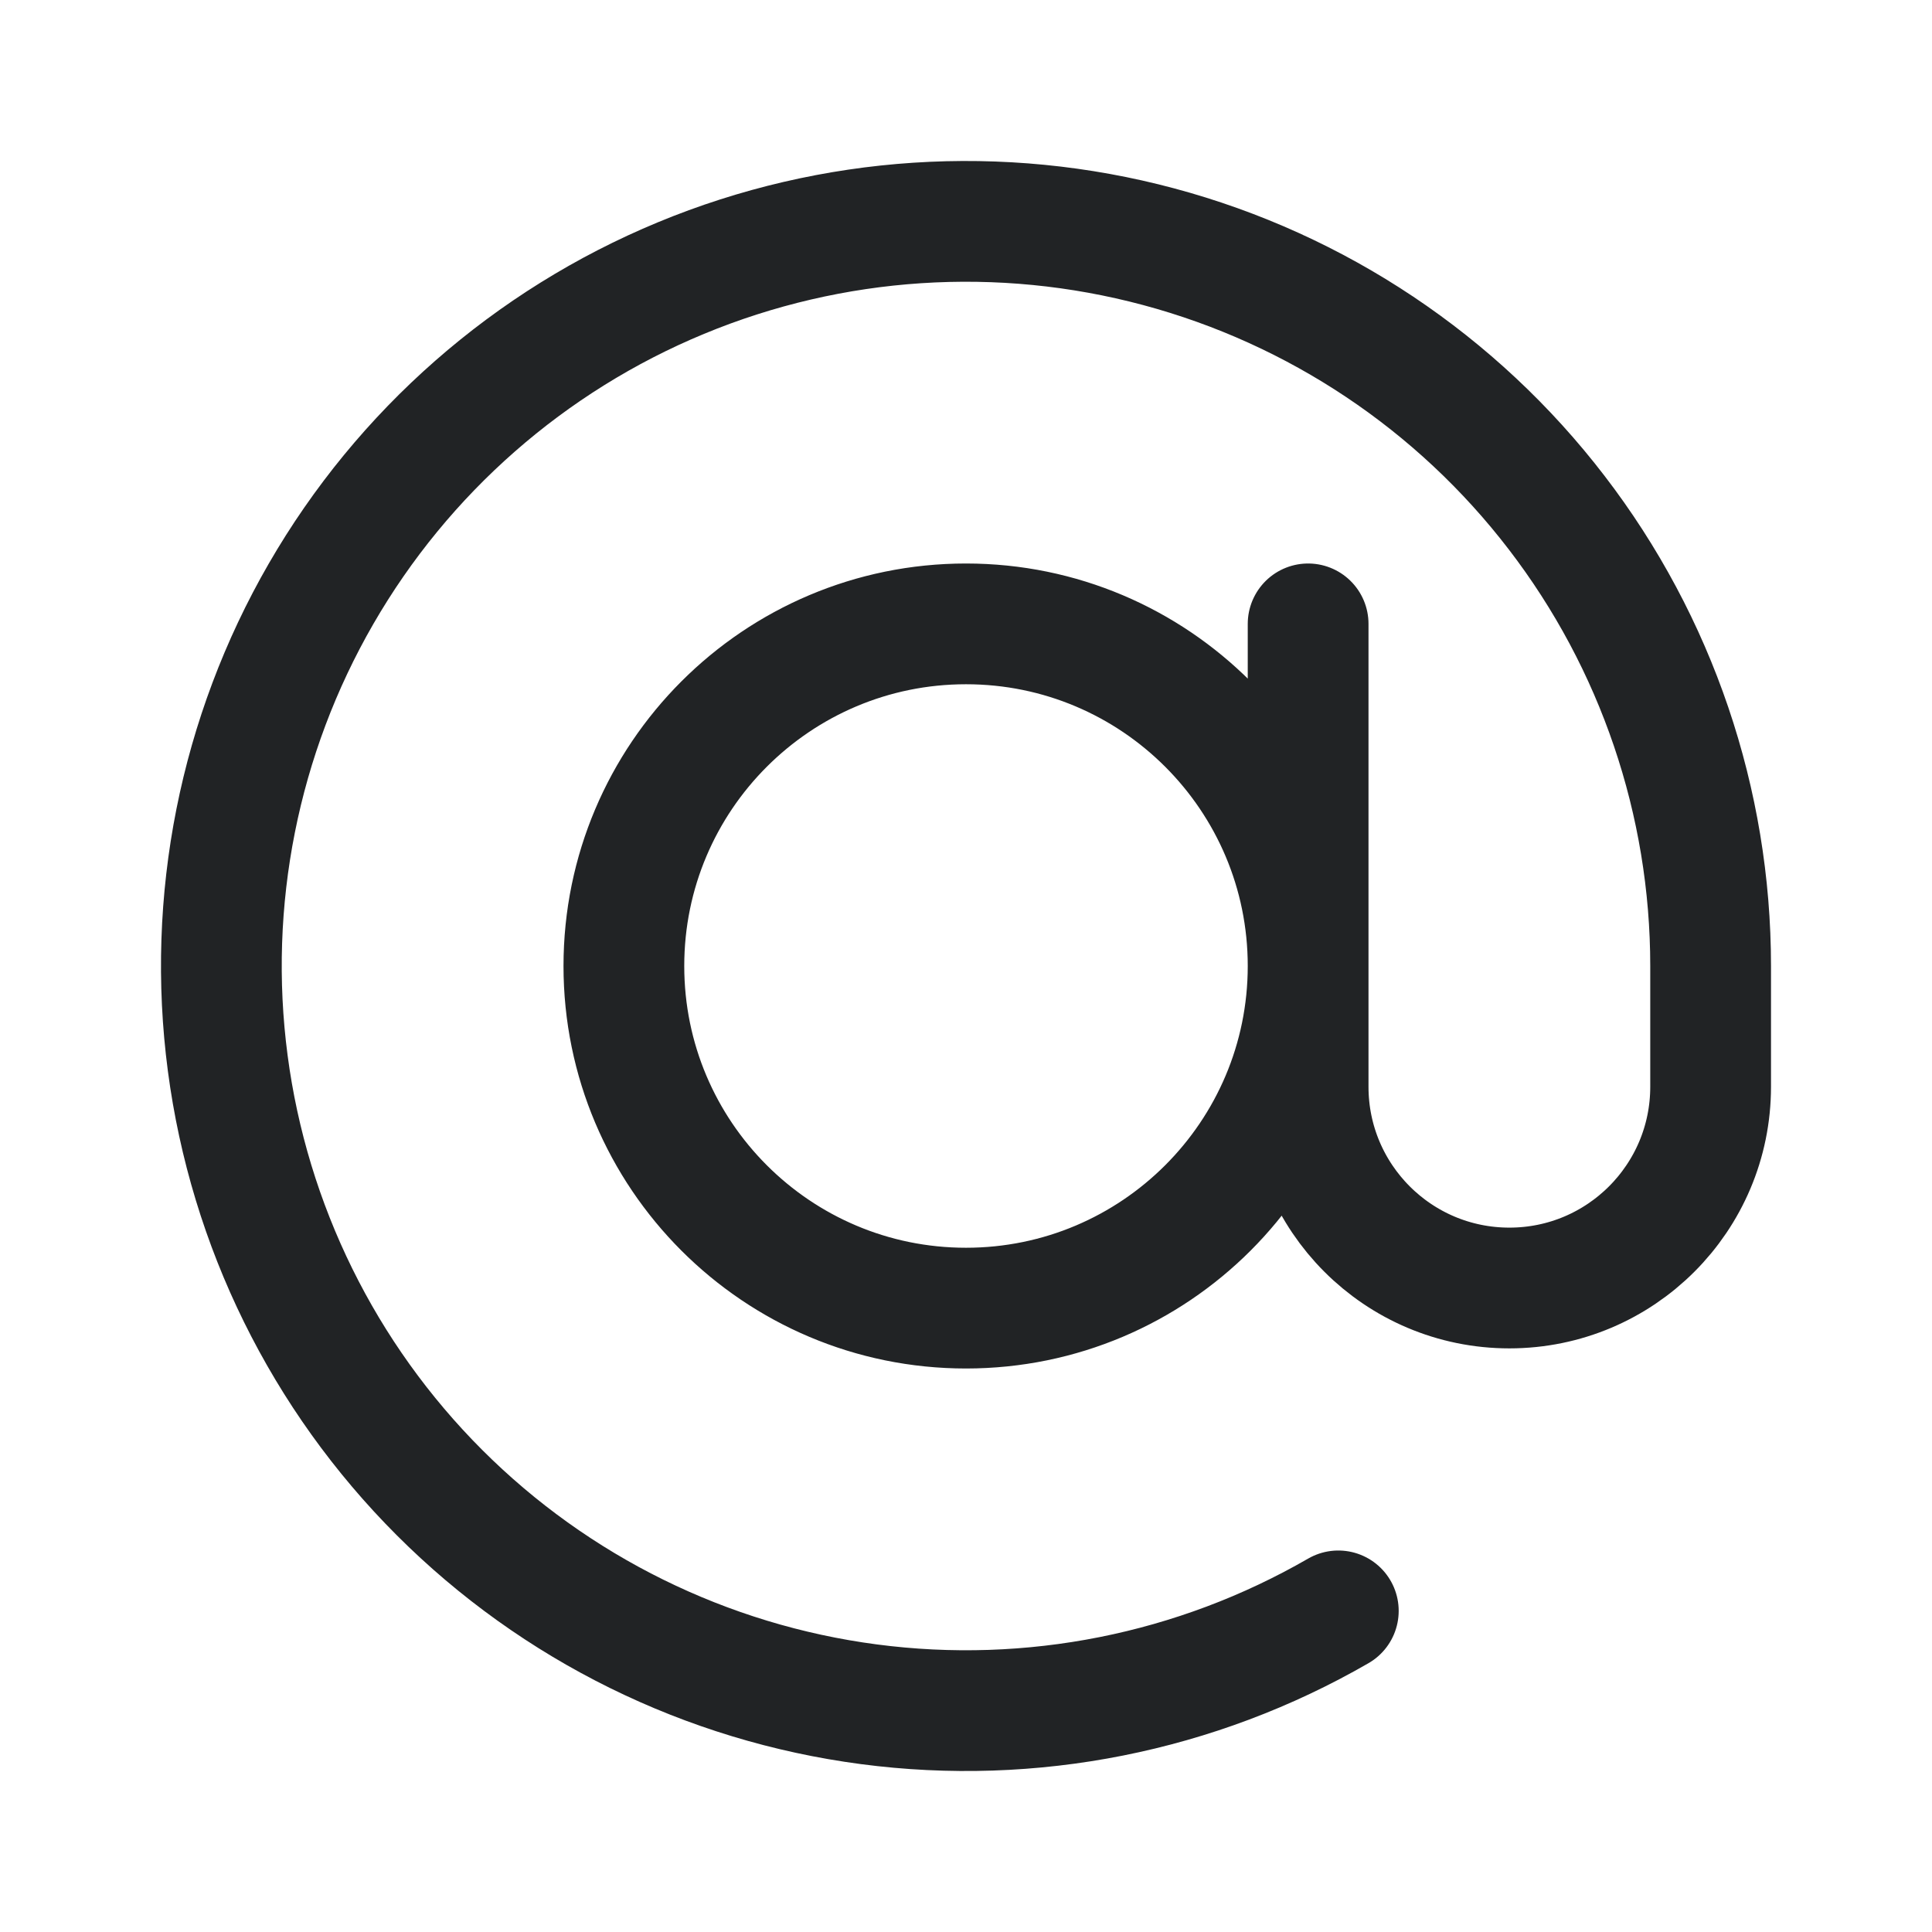
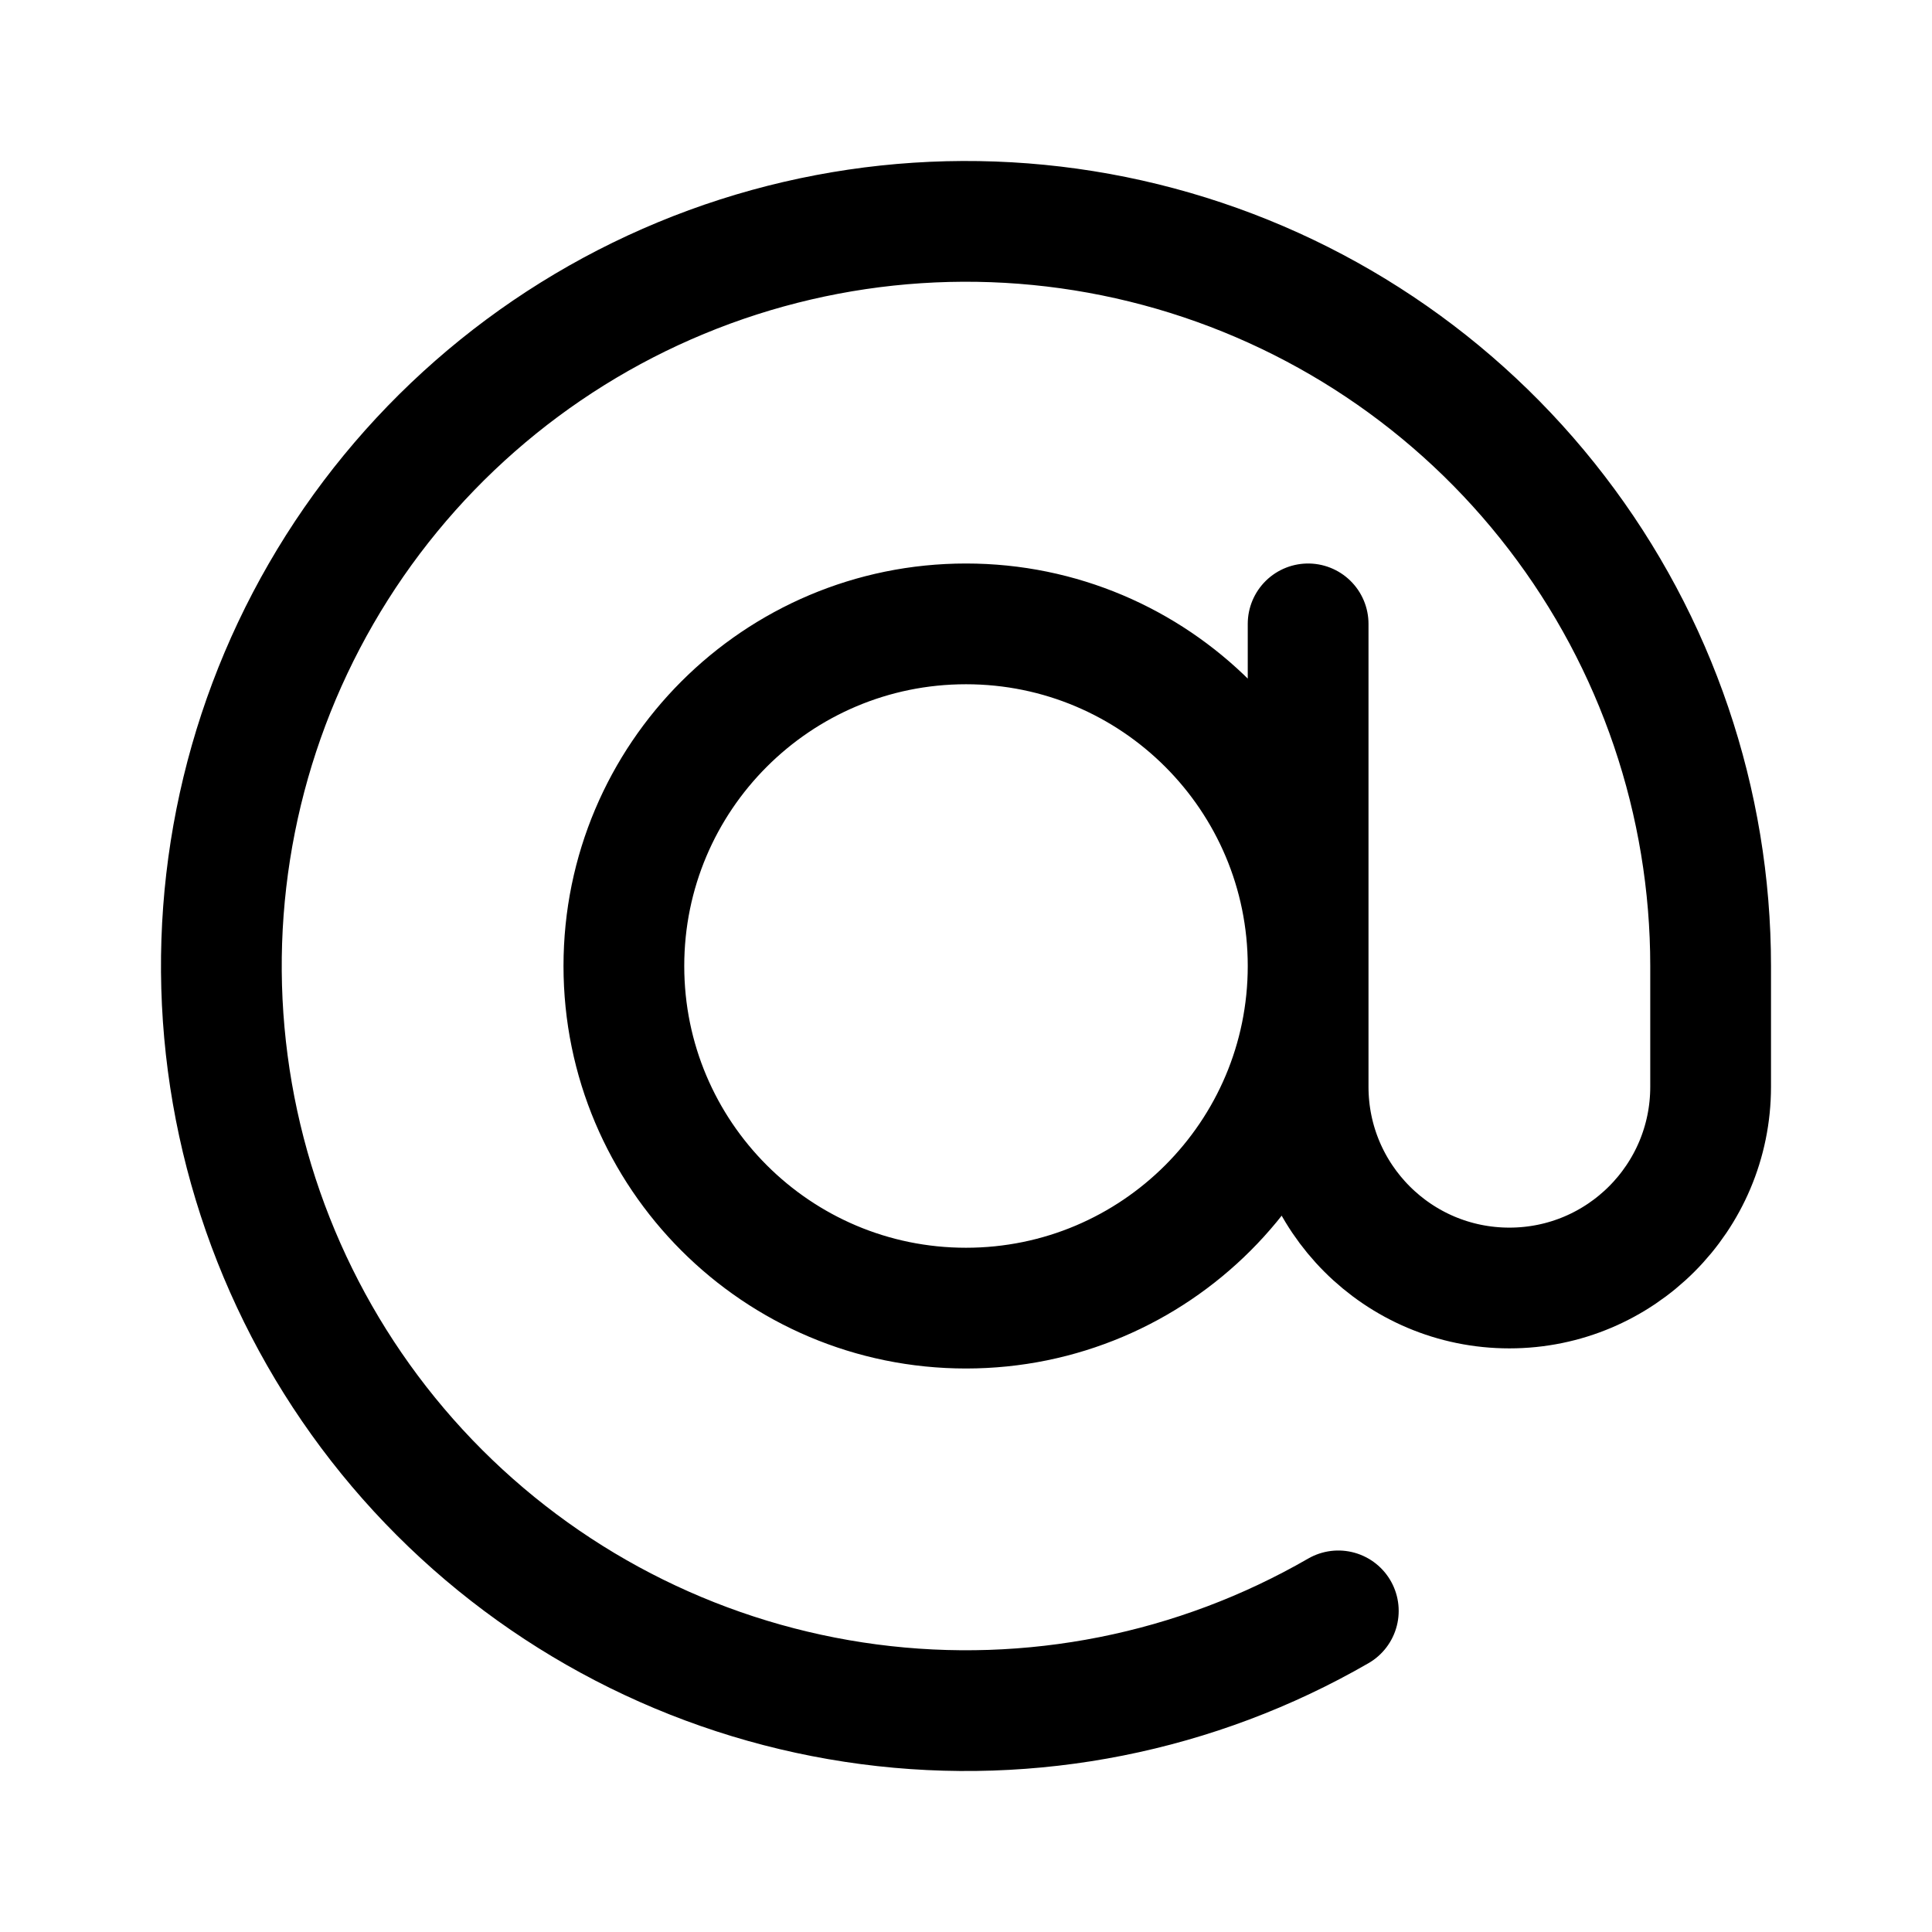
<svg xmlns="http://www.w3.org/2000/svg" width="24" height="24" viewBox="0 0 24 24" fill="none">
-   <path d="M16.625 20.011C14.862 21.029 12.812 21.437 10.793 21.171C8.774 20.905 6.899 19.981 5.459 18.541C4.019 17.101 3.095 15.226 2.829 13.207C2.563 11.188 2.971 9.138 3.989 7.375C5.007 5.612 6.579 4.233 8.46 3.454C10.341 2.675 12.427 2.538 14.394 3.065C16.361 3.592 18.099 4.753 19.338 6.369C20.578 7.984 21.25 9.964 21.25 12V13.5C21.25 14.881 20.131 16 18.75 16V16C17.369 16 16.25 14.881 16.25 13.5V12M16.25 12C16.25 14.347 14.347 16.25 12 16.25C9.653 16.25 7.75 14.347 7.75 12C7.75 9.653 9.653 7.75 12 7.75C14.347 7.75 16.25 9.653 16.25 12ZM16.25 12V7.75" stroke="#212325" stroke-width="1.5" stroke-linecap="round" stroke-linejoin="round" />
+   <path d="M16.625 20.011C14.862 21.029 12.812 21.437 10.793 21.171C8.774 20.905 6.899 19.981 5.459 18.541C4.019 17.101 3.095 15.226 2.829 13.207C2.563 11.188 2.971 9.138 3.989 7.375C5.007 5.612 6.579 4.233 8.46 3.454C10.341 2.675 12.427 2.538 14.394 3.065C16.361 3.592 18.099 4.753 19.338 6.369C20.578 7.984 21.25 9.964 21.25 12V13.5C21.25 14.881 20.131 16 18.75 16V16C17.369 16 16.25 14.881 16.25 13.5V12M16.25 12C16.25 14.347 14.347 16.25 12 16.25C9.653 16.25 7.75 14.347 7.75 12C7.75 9.653 9.653 7.75 12 7.75C14.347 7.75 16.25 9.653 16.25 12ZM16.25 12V7.75" stroke="currentColor" stroke-width="1.5" stroke-linecap="round" stroke-linejoin="round" />
</svg>
